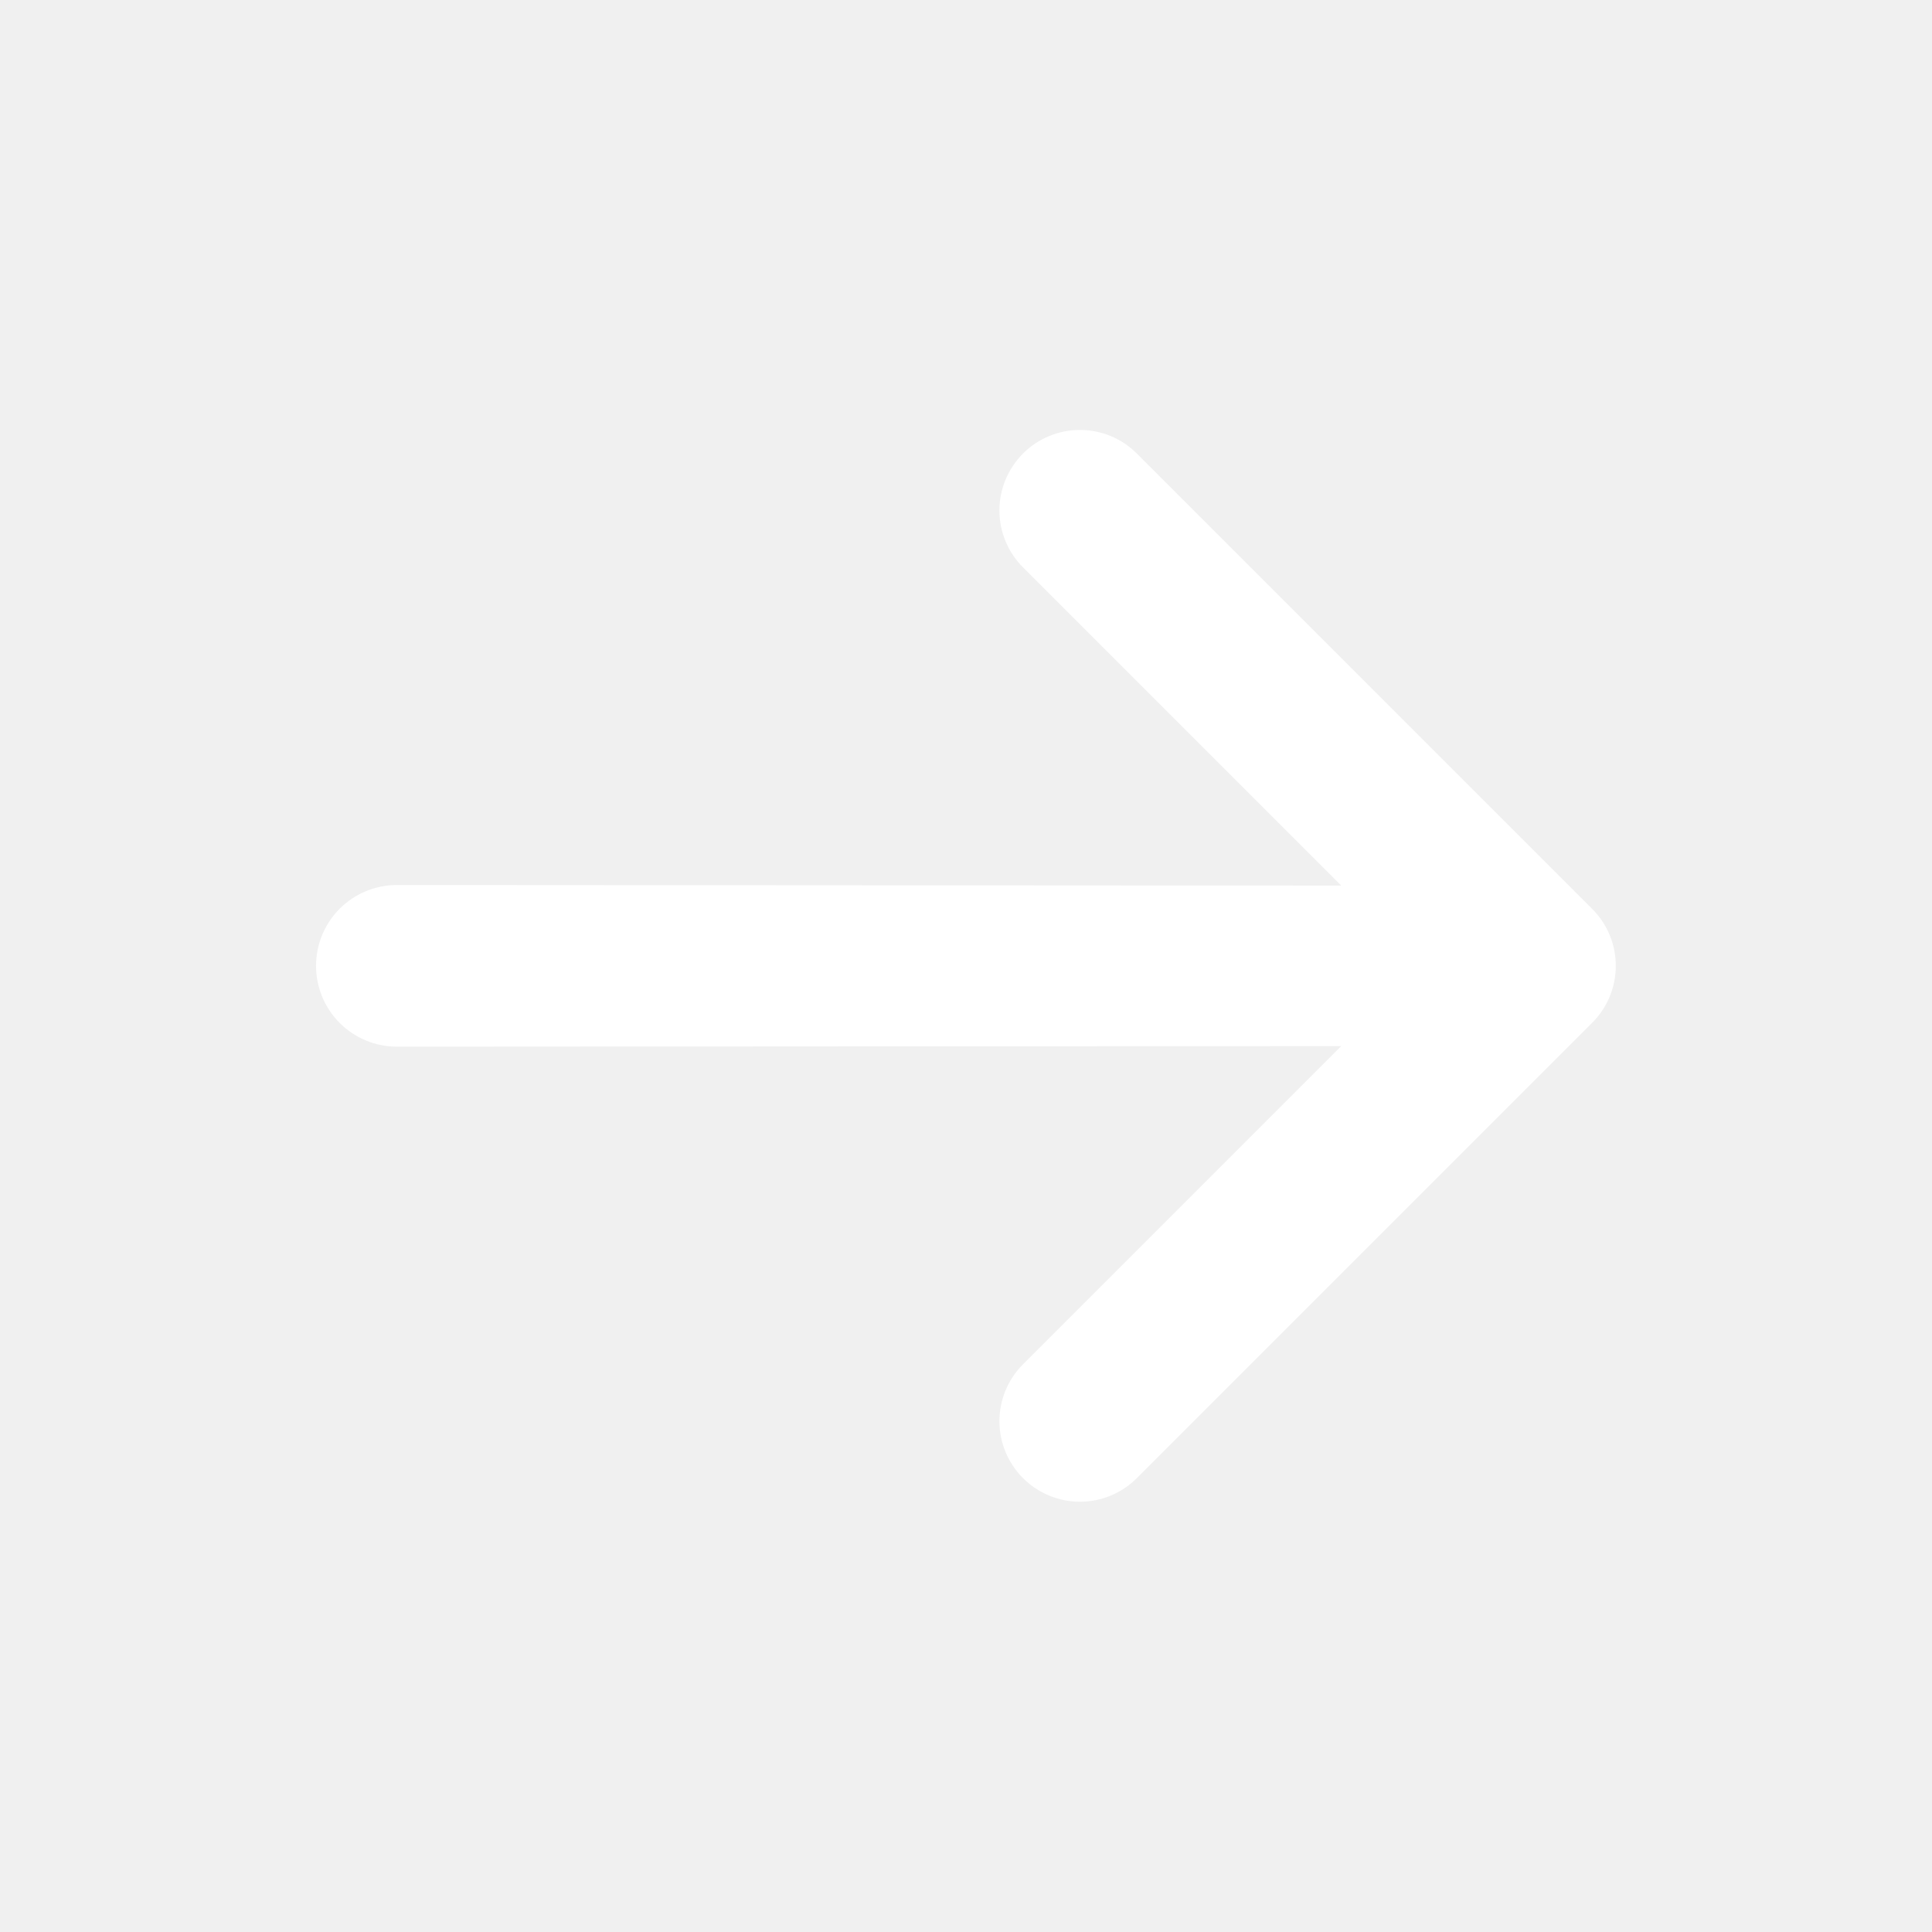
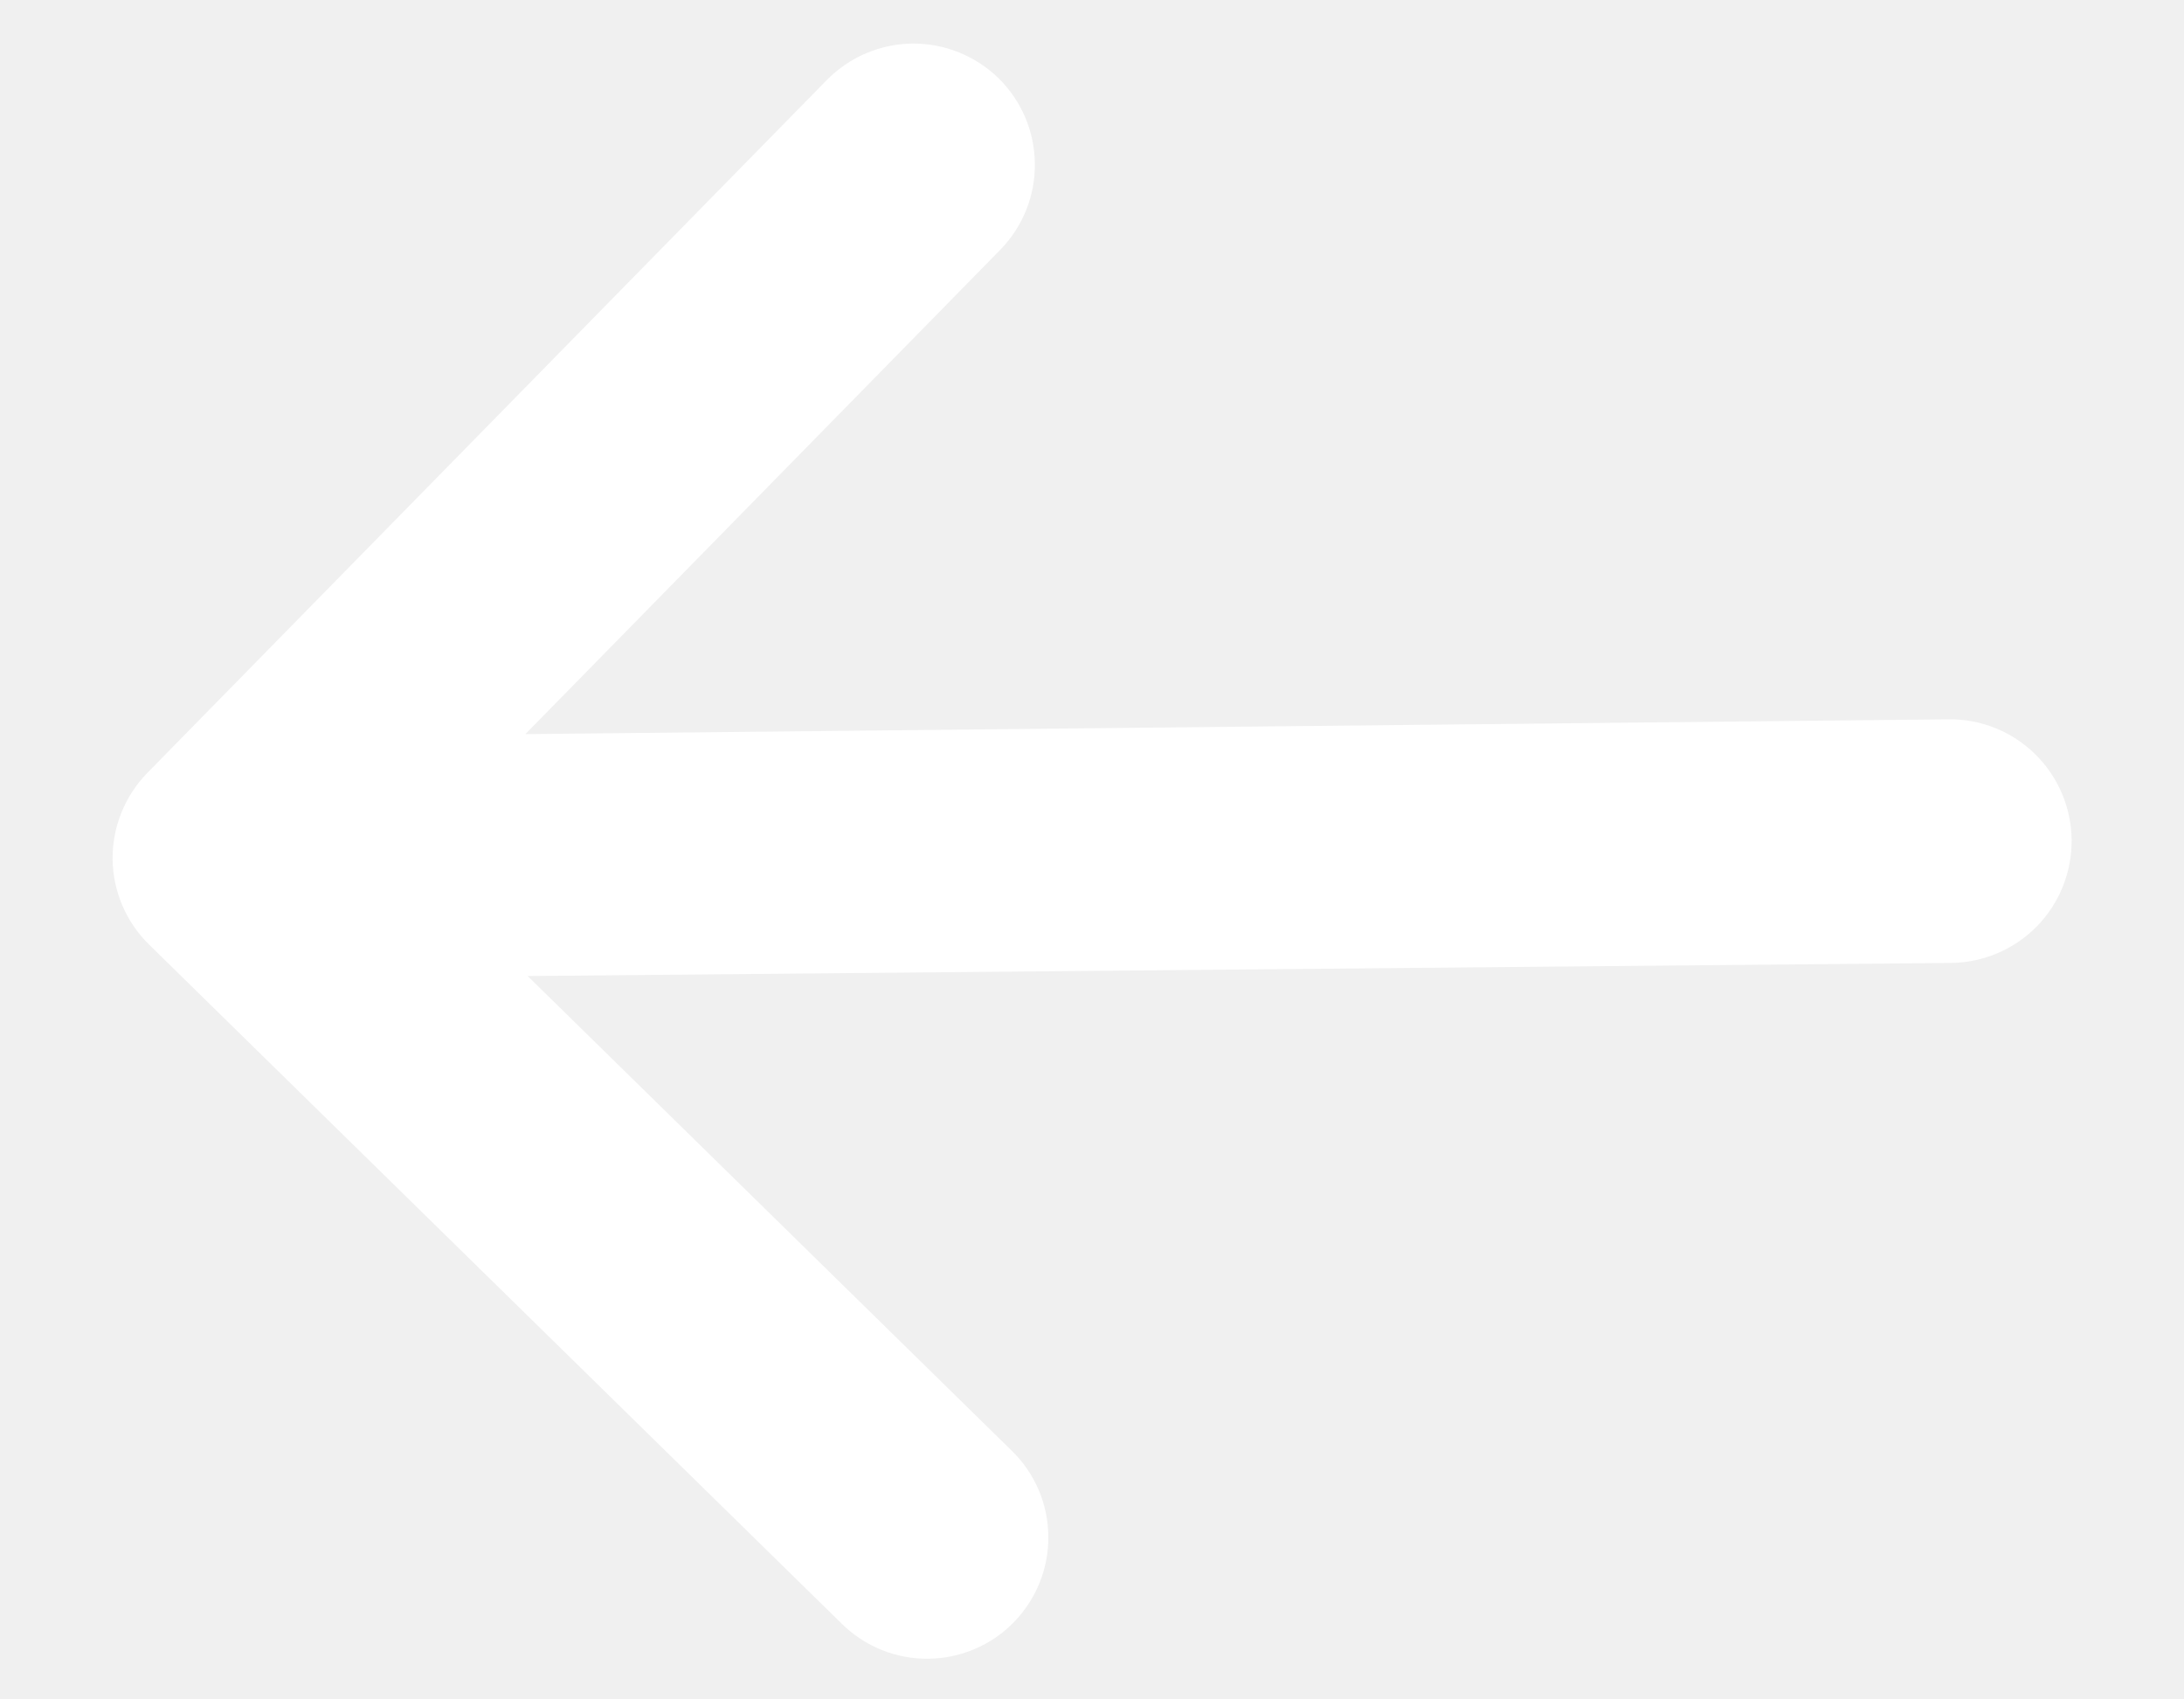
- <svg xmlns="http://www.w3.org/2000/svg" width="24" height="24" viewBox="0 0 24 24" fill="none">
-   <path d="M12.708 5.634C12.521 5.822 12.415 6.076 12.415 6.341C12.415 6.606 12.521 6.861 12.708 7.048L16.661 11.001L4.93 10.994C4.664 10.994 4.408 11.1 4.22 11.288C4.032 11.476 3.926 11.732 3.926 11.998C3.926 12.264 4.032 12.52 4.22 12.708C4.408 12.896 4.664 13.002 4.93 13.002L16.661 12.995L12.708 16.948C12.521 17.135 12.415 17.39 12.415 17.655C12.415 17.92 12.521 18.174 12.708 18.362C12.896 18.549 13.15 18.655 13.415 18.655C13.681 18.655 13.935 18.549 14.122 18.362L19.779 12.705C19.967 12.518 20.072 12.263 20.072 11.998C20.072 11.733 19.967 11.478 19.779 11.291L14.122 5.634C13.935 5.446 13.681 5.341 13.415 5.341C13.15 5.341 12.896 5.446 12.708 5.634Z" fill="white" />
+ <svg xmlns="http://www.w3.org/2000/svg" width="18" height="14" viewBox="0 0 18 14" fill="none">
+   <path d="M8.354 13.373C8.54 13.183 8.643 12.928 8.64 12.663C8.638 12.398 8.53 12.144 8.34 11.959L4.349 8.045L16.08 7.937C16.346 7.934 16.6 7.826 16.787 7.636C16.973 7.446 17.076 7.189 17.074 6.923C17.071 6.657 16.963 6.402 16.773 6.216C16.583 6.029 16.326 5.926 16.06 5.929L4.33 6.051L8.243 2.06C8.429 1.87 8.532 1.615 8.529 1.35C8.527 1.084 8.419 0.831 8.23 0.645C8.04 0.46 7.785 0.357 7.52 0.359C7.254 0.362 7.001 0.47 6.815 0.659L1.214 6.371C1.029 6.561 0.926 6.816 0.928 7.081C0.931 7.346 1.039 7.6 1.228 7.785L6.94 13.386C7.13 13.572 7.385 13.675 7.65 13.672C7.915 13.67 8.169 13.562 8.354 13.373Z" fill="white" />
</svg>
